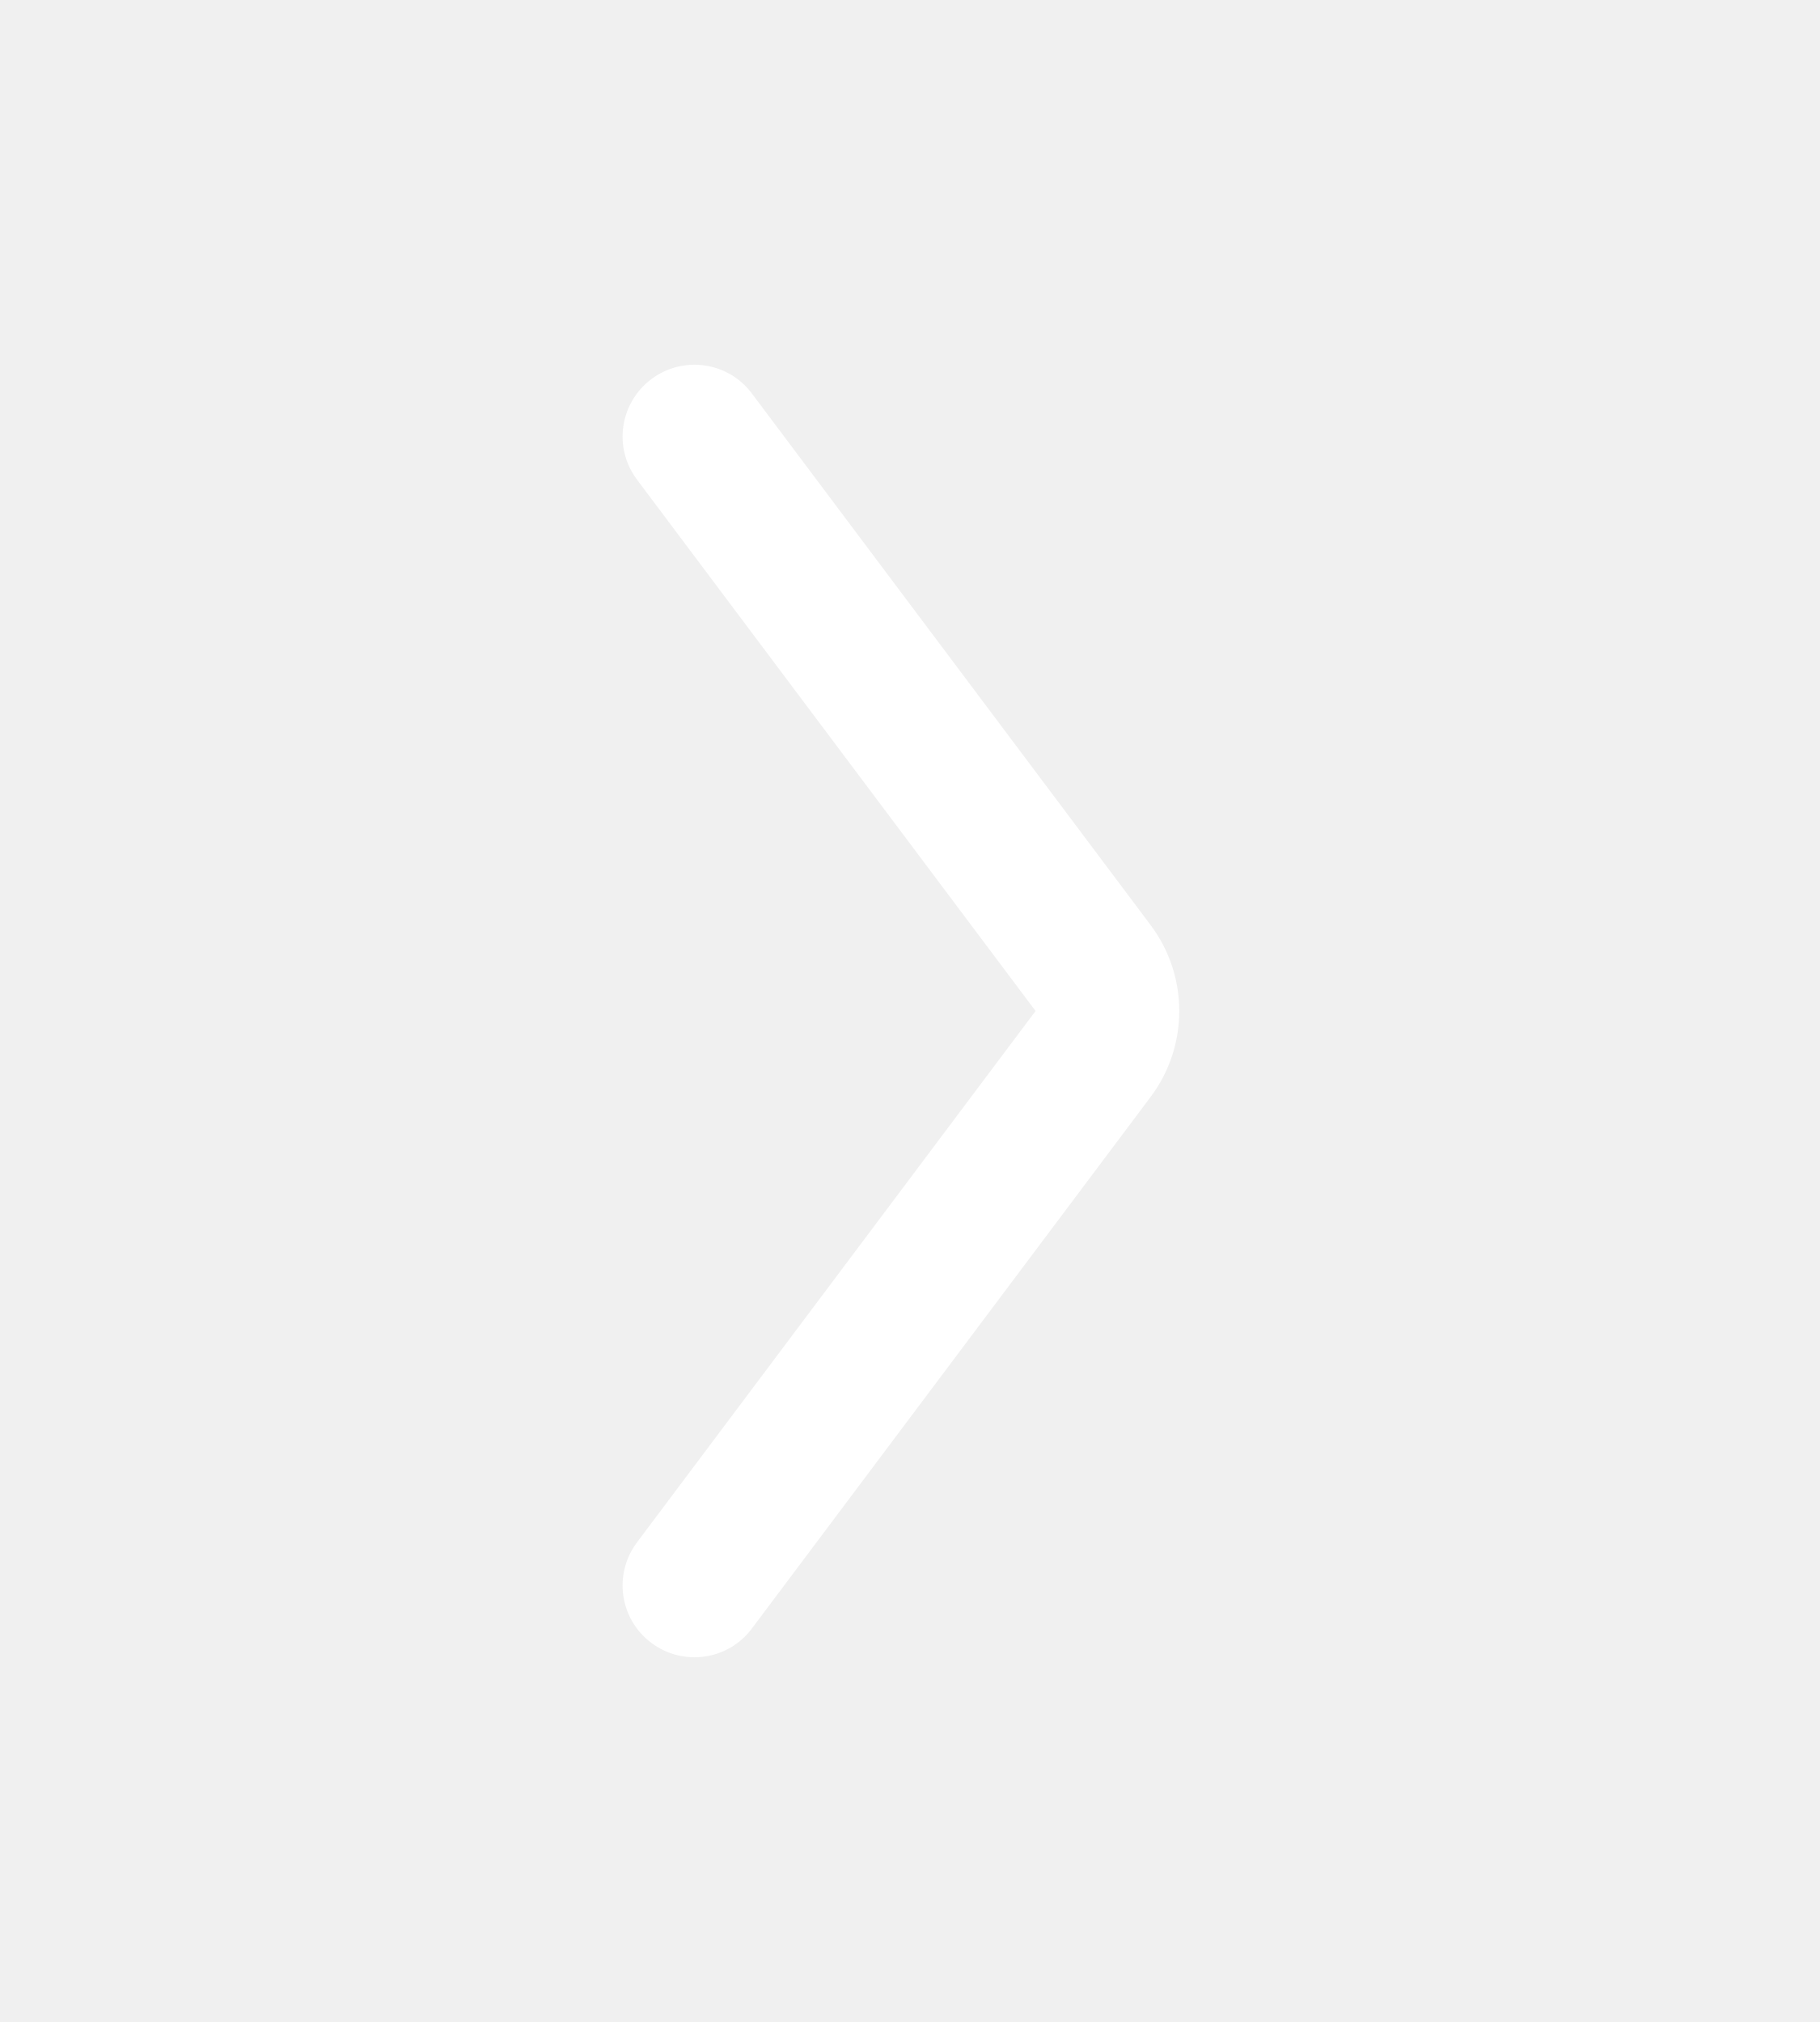
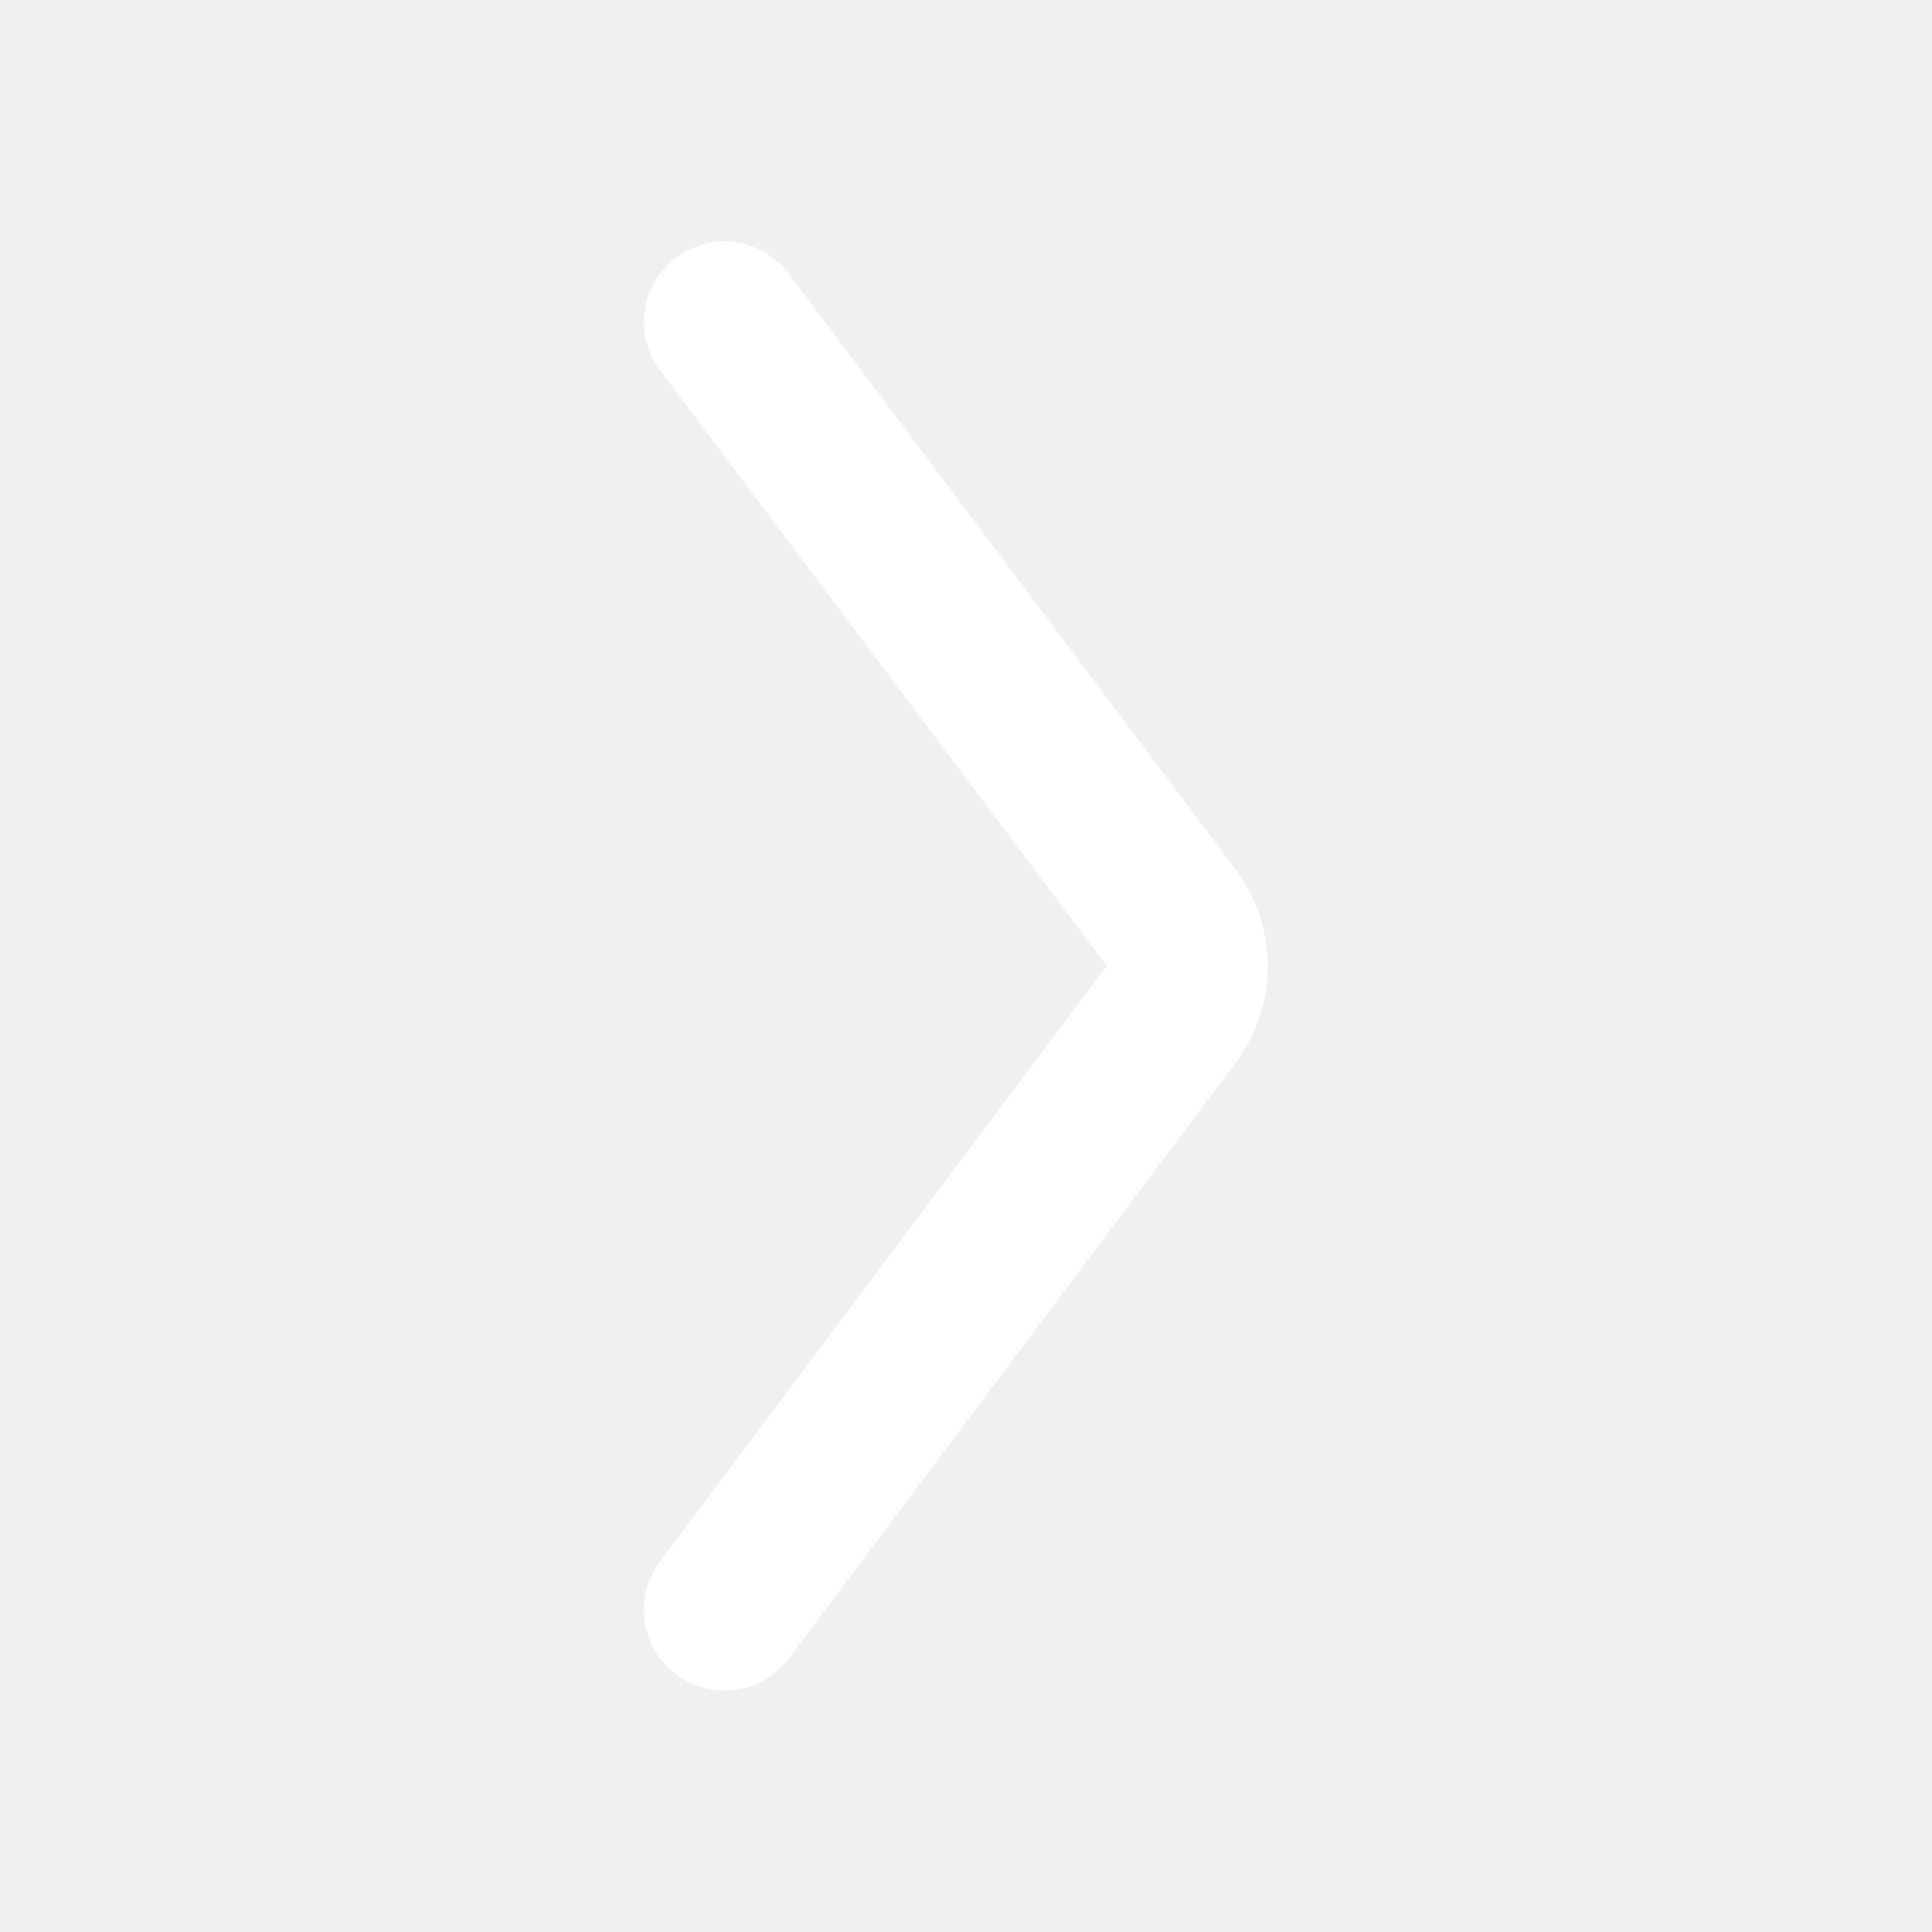
- <svg xmlns="http://www.w3.org/2000/svg" width="9" height="10" viewBox="0 0 9 10" fill="none">
-   <path fill-rule="evenodd" clip-rule="evenodd" d="M3.221 8.125C3.064 8.008 3.032 7.785 3.15 7.628L5.121 5L3.15 2.372C3.032 2.215 3.064 1.993 3.221 1.875C3.378 1.757 3.601 1.789 3.718 1.946L5.689 4.574C5.879 4.826 5.879 5.174 5.689 5.426L3.718 8.054C3.601 8.211 3.378 8.243 3.221 8.125Z" fill="white" />
+ <svg xmlns="http://www.w3.org/2000/svg" width="16" height="16" viewBox="0 0 16 16" fill="none">
+   <path fill-rule="evenodd" clip-rule="evenodd" d="M5.599 13.867C5.305 13.646 5.245 13.228 5.466 12.933L9.166 8L5.466 3.067C5.245 2.772 5.305 2.354 5.599 2.133C5.894 1.913 6.312 1.972 6.533 2.267L10.233 7.2C10.588 7.674 10.588 8.326 10.233 8.8L6.533 13.733C6.312 14.028 5.894 14.088 5.599 13.867Z" fill="white" />
</svg>
